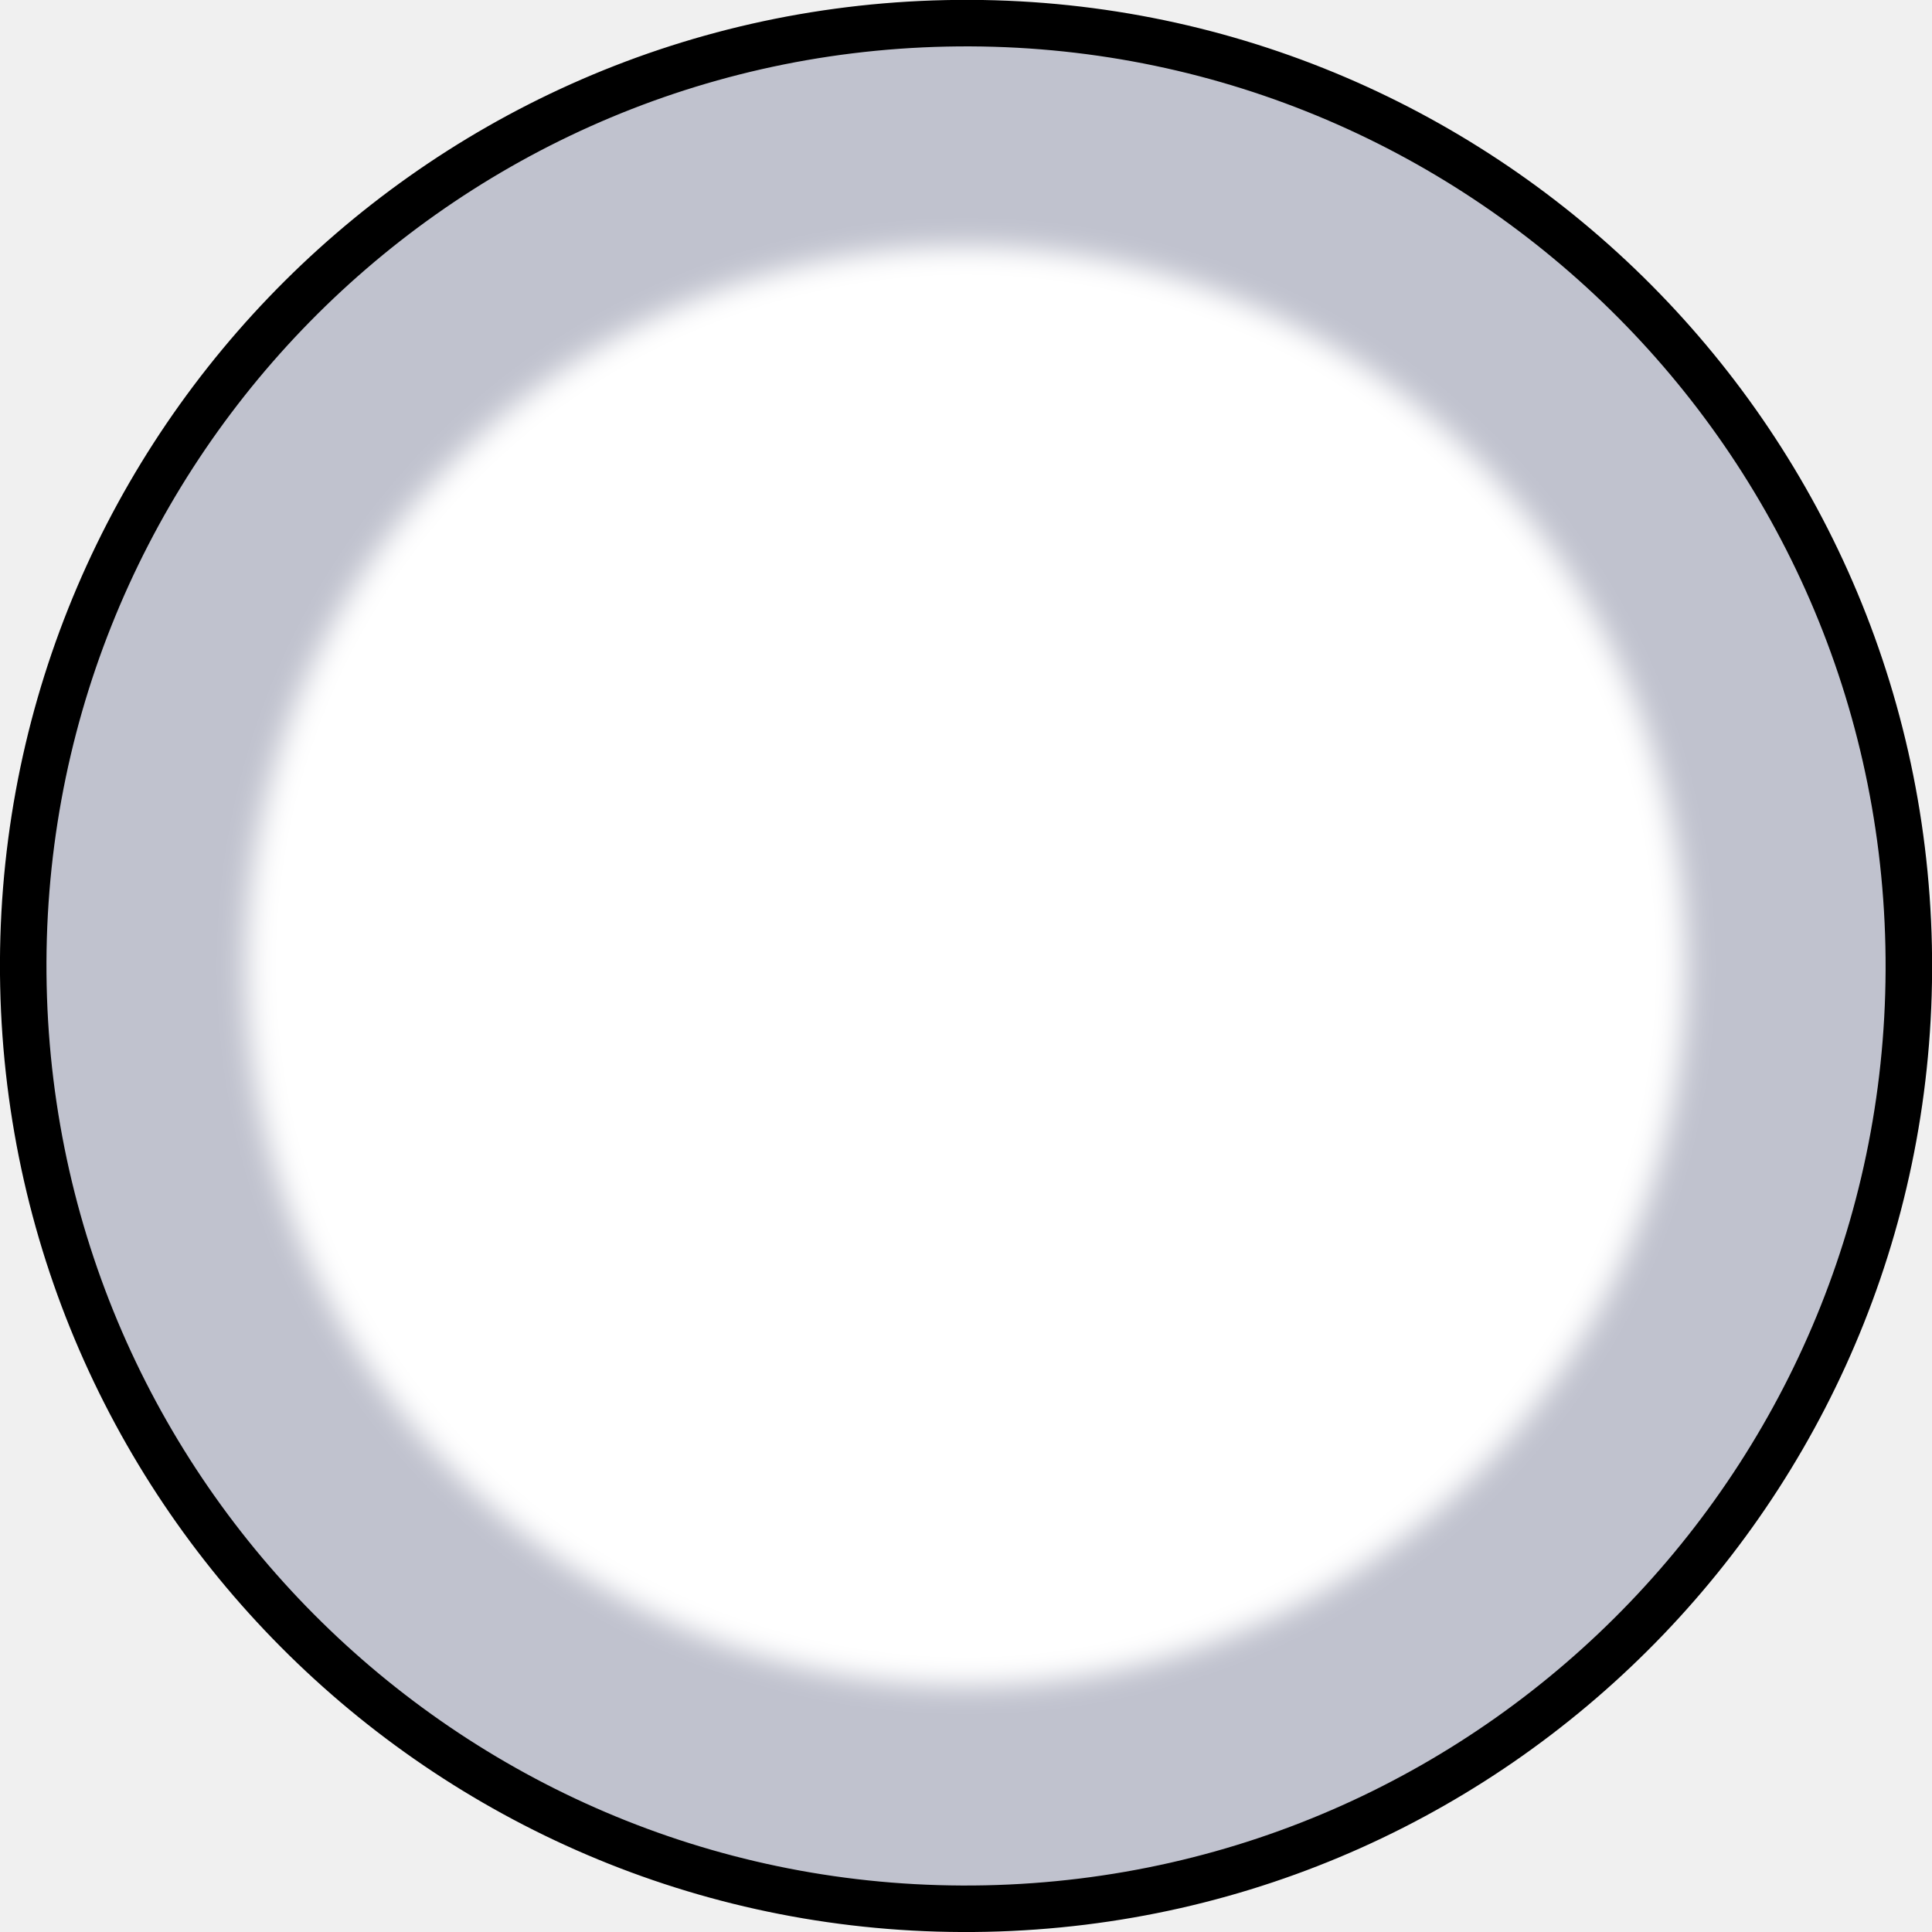
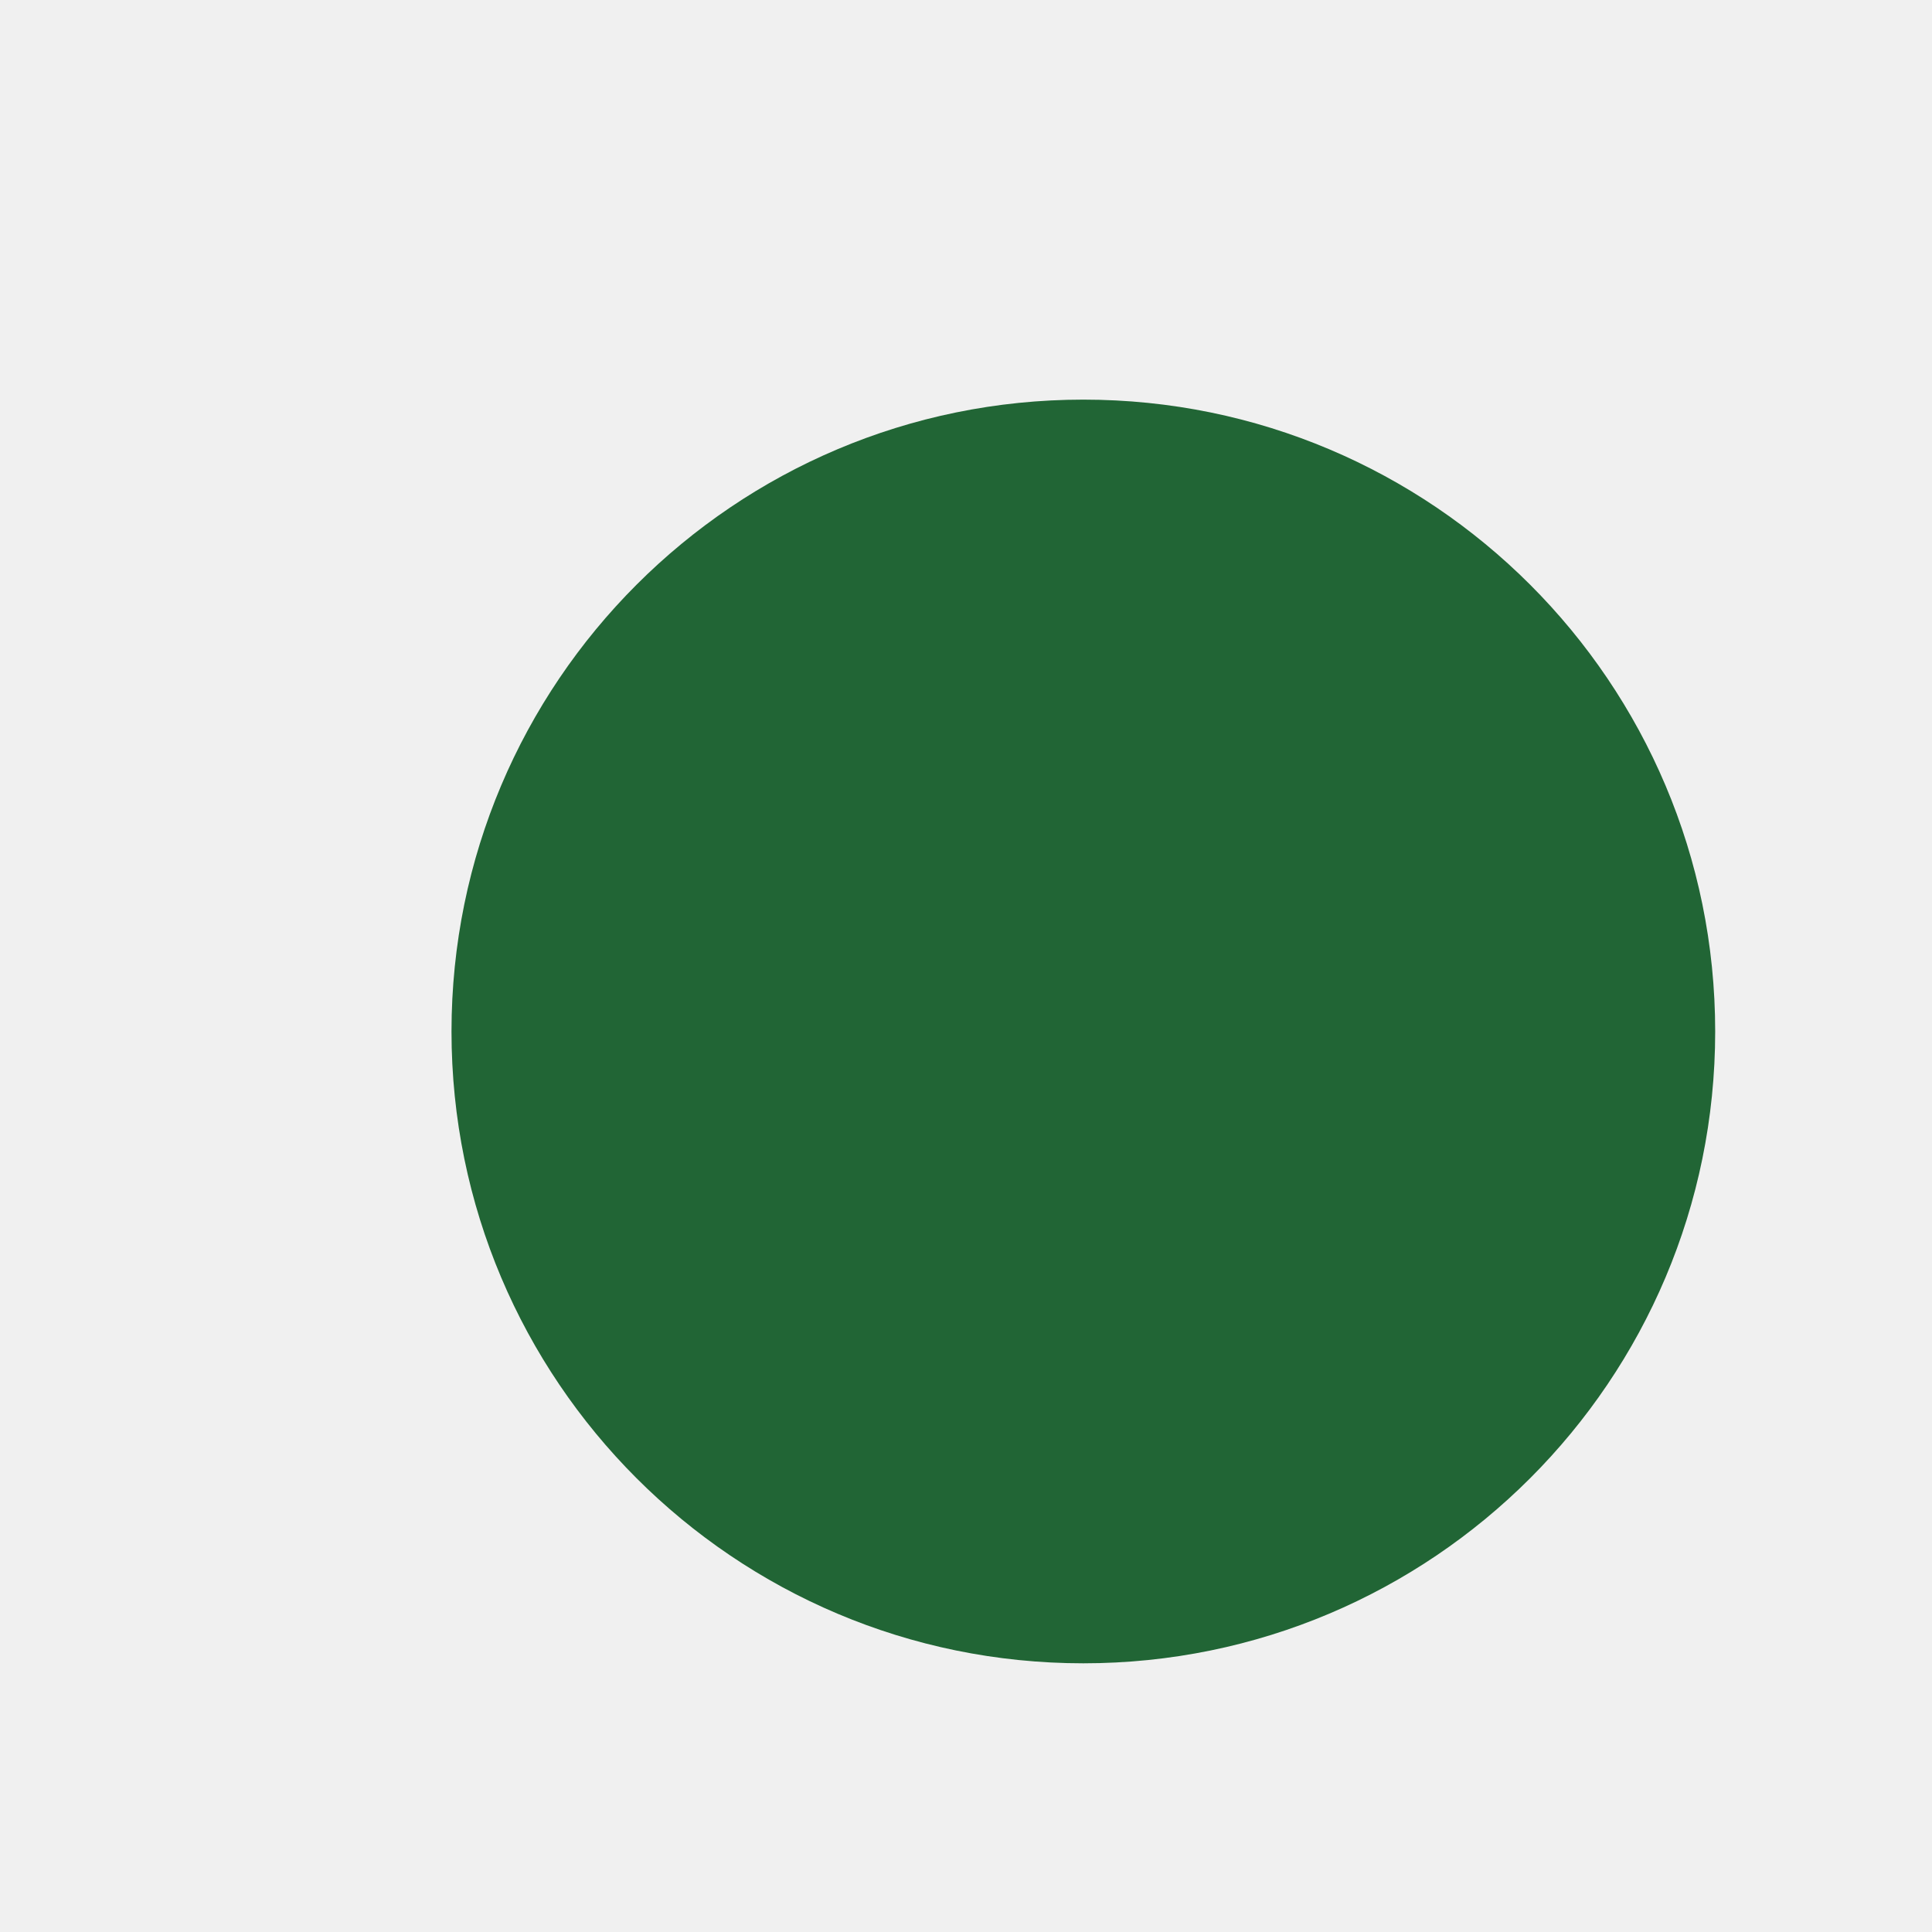
- <svg xmlns="http://www.w3.org/2000/svg" height="13.295mm" viewBox="0 0 13.295 13.295" width="13.295mm">
-   <filter id="a" color-interpolation-filters="sRGB" height="1.047" width="1.047" x="-.024" y="-.024">
-     <feGaussianBlur stdDeviation=".095" />
-   </filter>
-   <g stroke-linecap="square" transform="translate(-74.45163 -110.1734)">
-     <circle cx="-78.61" cy="-118.51" fill="#c0c2ce" r="6.488" stroke="#000" stroke-width=".32" transform="matrix(-.9997762 .02115391 -.02115391 -.9997762 0 0)" />
-     <circle cx="-103.935" cy="-61.243" fill="#fff" filter="url(#a)" r="4.834" stroke="#fff" stroke-width=".238" transform="matrix(-.9999126 .0132238 -.0132238 -.9999126 -23.63652 56.95817)" />
-   </g>
+ <svg xmlns="http://www.w3.org/2000/svg" height="13.295mm" viewBox="0 0 13.295 13.295" width="13.295mm" version="1.1" id="svg12">
+   <defs id="defs16" />
+   <circle style="fill:#216535;fill-opacity:1;stroke-width:0" id="path835" cx="7.455" cy="7.098" r="4.348" />
</svg>
